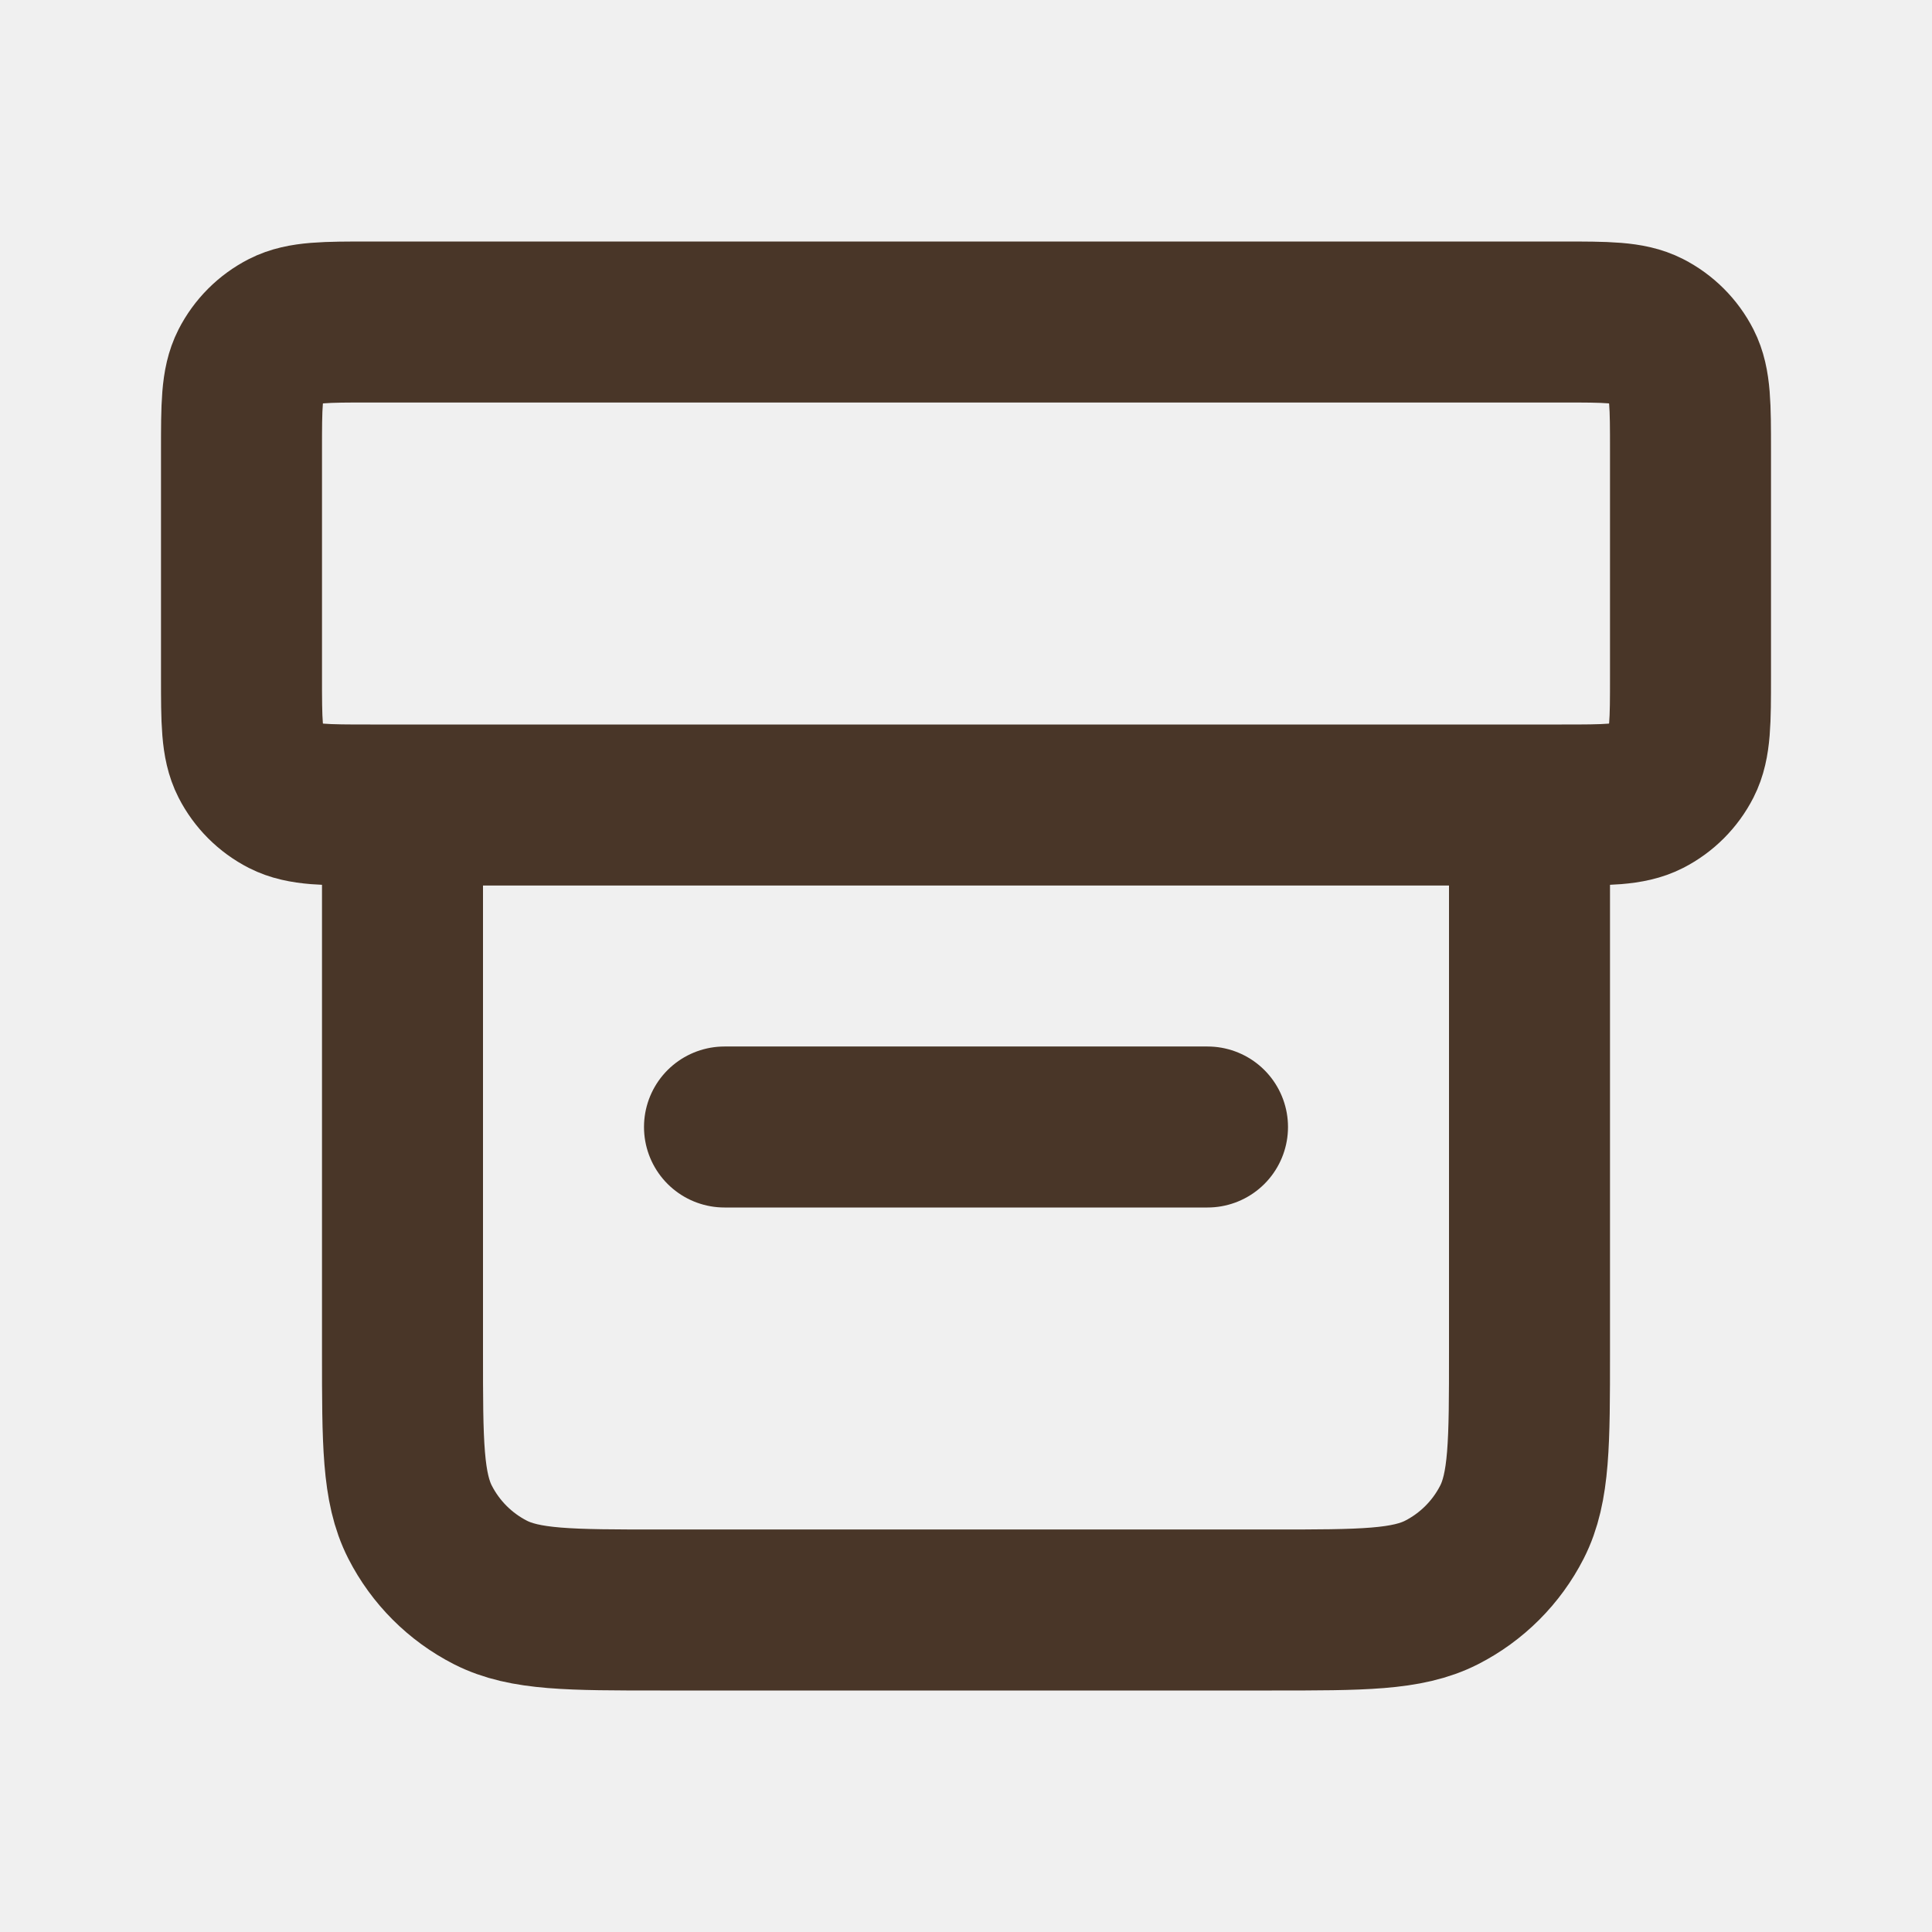
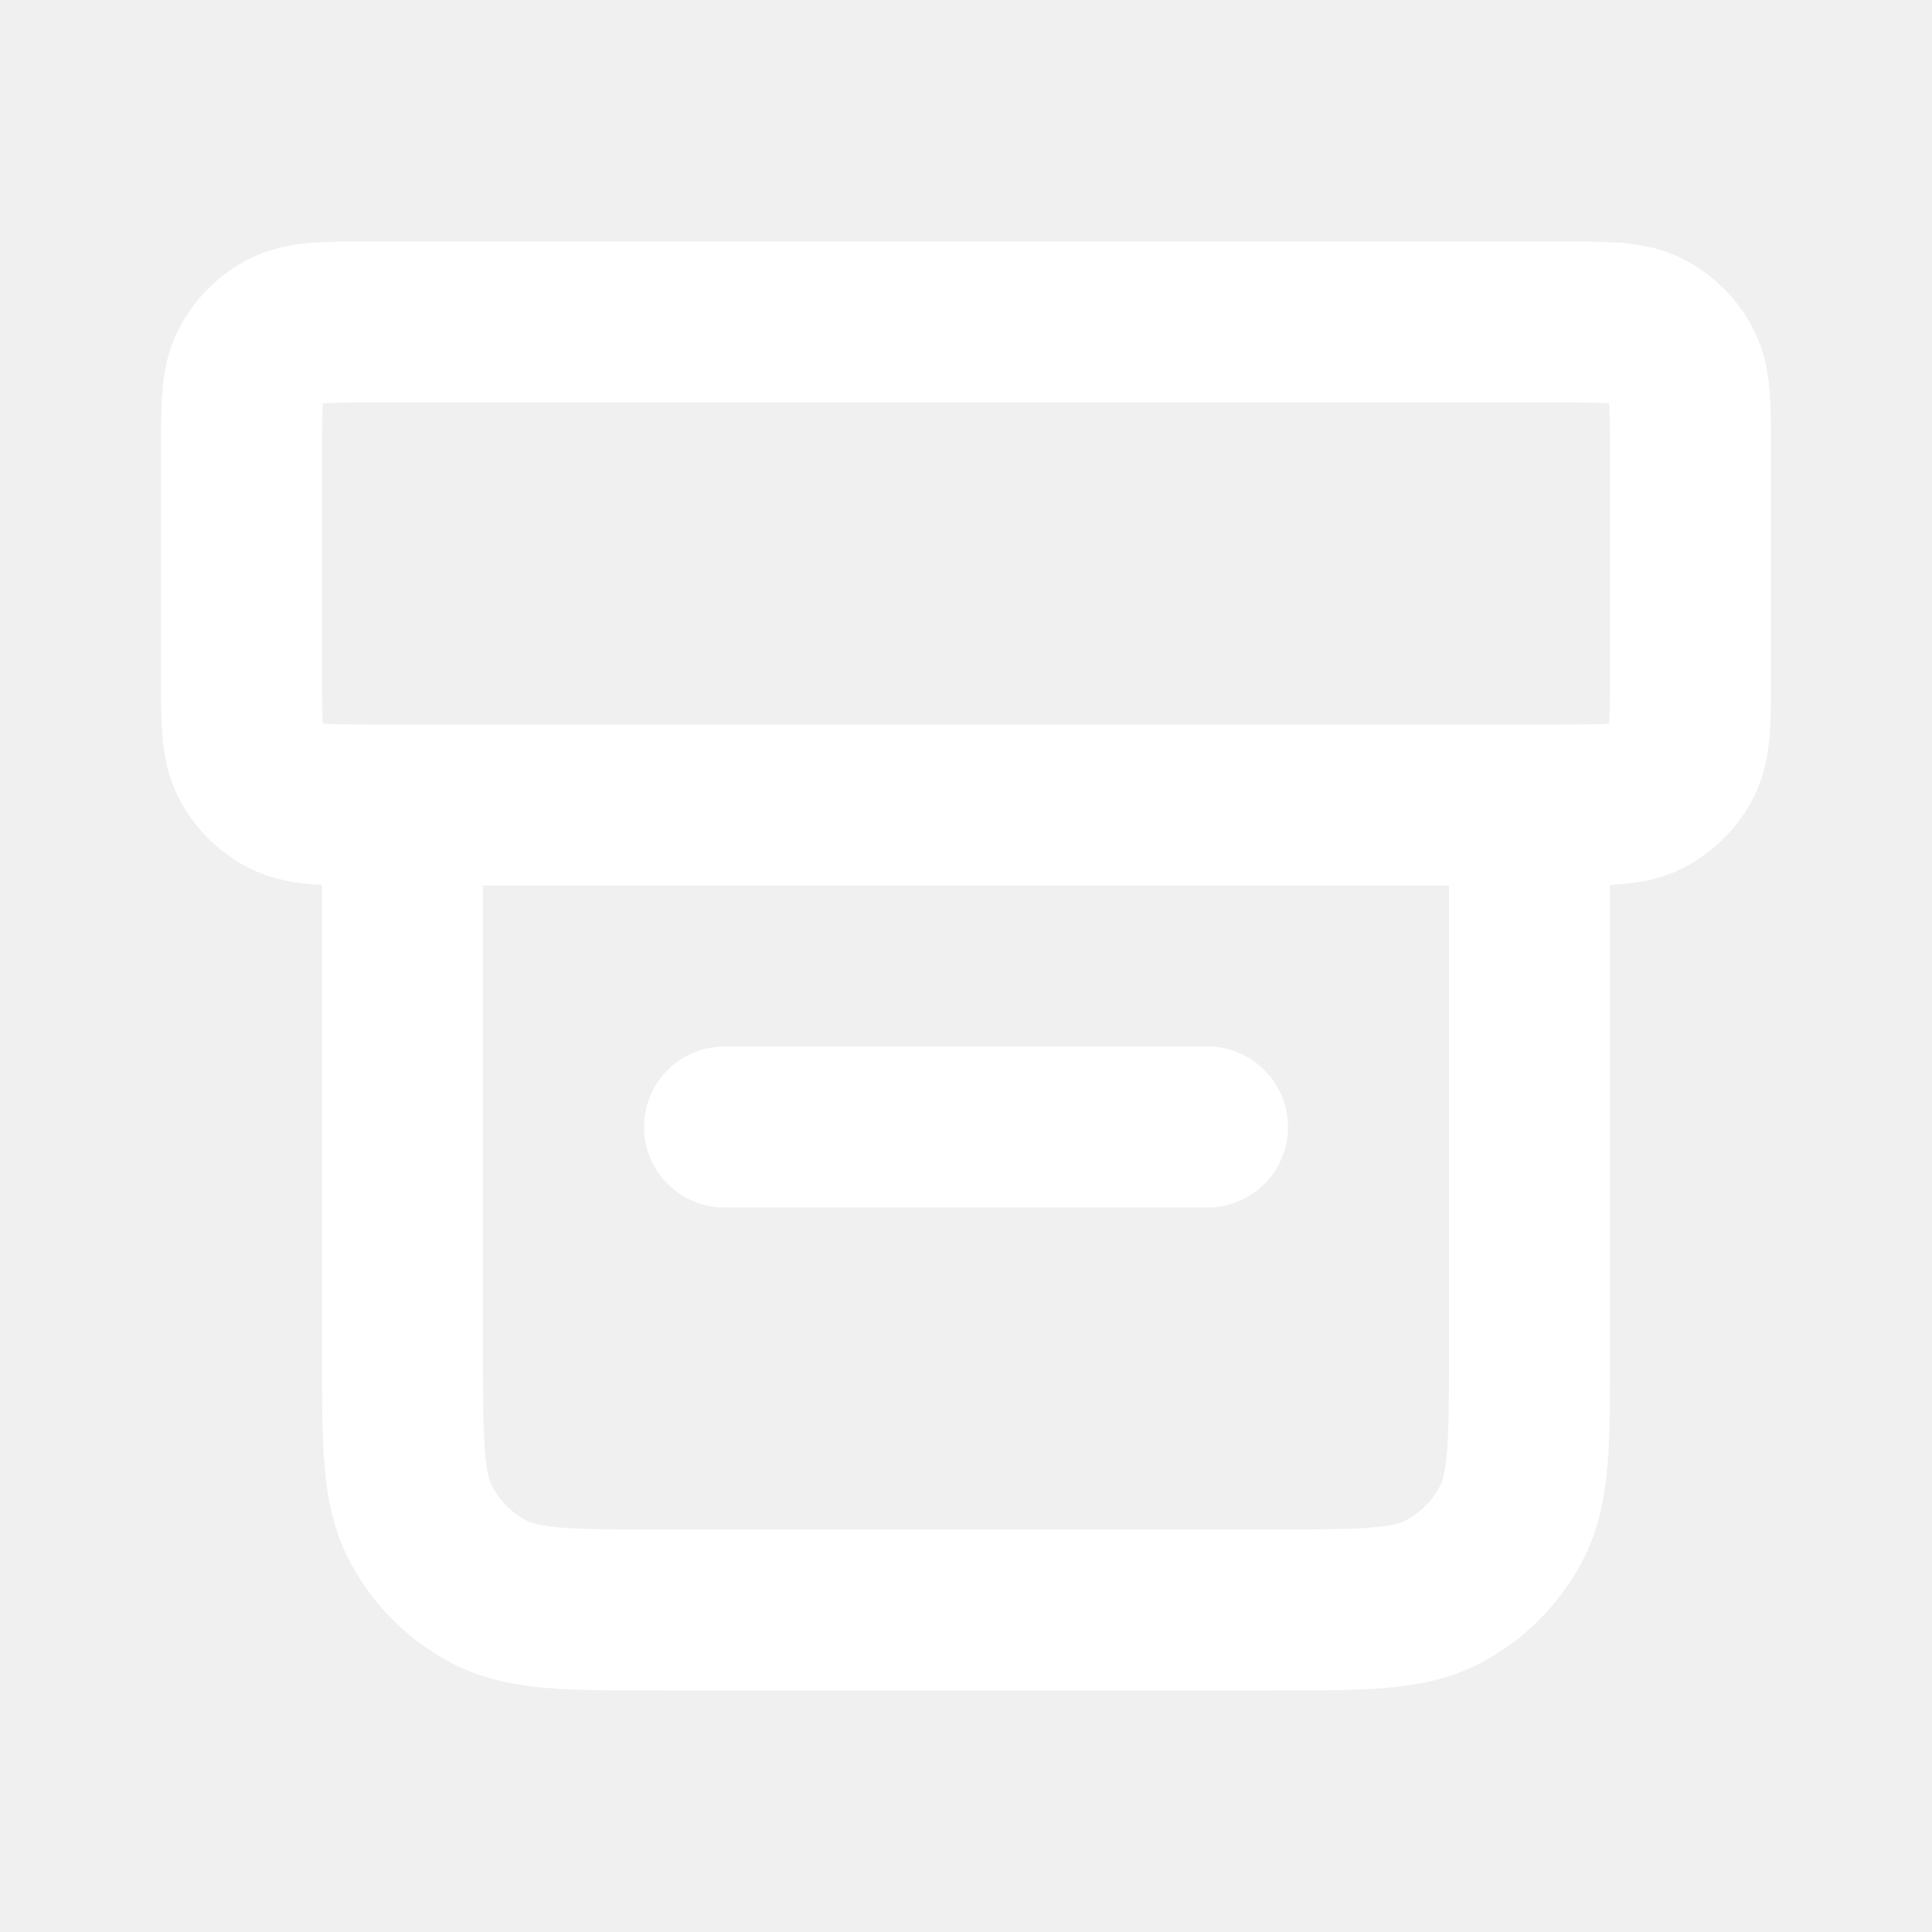
<svg xmlns="http://www.w3.org/2000/svg" viewBox="0 0 24 24" fill="none">
  <g id="SVGRepo_bgCarrier" stroke-width="0" />
  <g id="SVGRepo_tracerCarrier" stroke-linecap="round" stroke-linejoin="round" />
  <g id="SVGRepo_iconCarrier">
-     <path d="M9 14H15M4.6 10H19.4C19.96 10 20.24 10 20.454 9.891C20.642 9.795 20.795 9.642 20.891 9.454C21 9.24 21 8.96 21 8.4V5.6C21 5.04 21 4.76 20.891 4.546C20.795 4.358 20.642 4.205 20.454 4.109C20.24 4 19.96 4 19.4 4H4.6C4.04 4 3.76 4 3.546 4.109C3.358 4.205 3.205 4.358 3.109 4.546C3 4.76 3 5.04 3 5.6V8.4C3 8.96 3 9.24 3.109 9.454C3.205 9.642 3.358 9.795 3.546 9.891C3.76 10 4.04 10 4.6 10ZM5 10H19V16.8C19 17.92 19 18.48 18.782 18.908C18.59 19.284 18.284 19.59 17.908 19.782C17.48 20 16.92 20 15.8 20H8.2C7.08 20 6.52 20 6.092 19.782C5.716 19.59 5.41 19.284 5.218 18.908C5 18.48 5 17.92 5 16.8V10Z" stroke="#493628" stroke-width="2" stroke-linecap="round" stroke-linejoin="round" />
+     <path d="M9 14H15M4.6 10H19.4C19.96 10 20.24 10 20.454 9.891C20.642 9.795 20.795 9.642 20.891 9.454C21 9.24 21 8.96 21 8.4V5.6C21 5.04 21 4.76 20.891 4.546C20.795 4.358 20.642 4.205 20.454 4.109C20.24 4 19.96 4 19.4 4H4.6C4.04 4 3.76 4 3.546 4.109C3.358 4.205 3.205 4.358 3.109 4.546C3 4.76 3 5.04 3 5.6V8.4C3 8.96 3 9.24 3.109 9.454C3.205 9.642 3.358 9.795 3.546 9.891C3.76 10 4.04 10 4.6 10ZM5 10H19V16.8C19 17.92 19 18.48 18.782 18.908C18.59 19.284 18.284 19.59 17.908 19.782C17.48 20 16.92 20 15.8 20H8.2C7.08 20 6.52 20 6.092 19.782C5.716 19.59 5.41 19.284 5.218 18.908C5 18.48 5 17.92 5 16.8V10Z" stroke="#ffffff" stroke-width="2" stroke-linecap="round" stroke-linejoin="round" />
  </g>
</svg>
